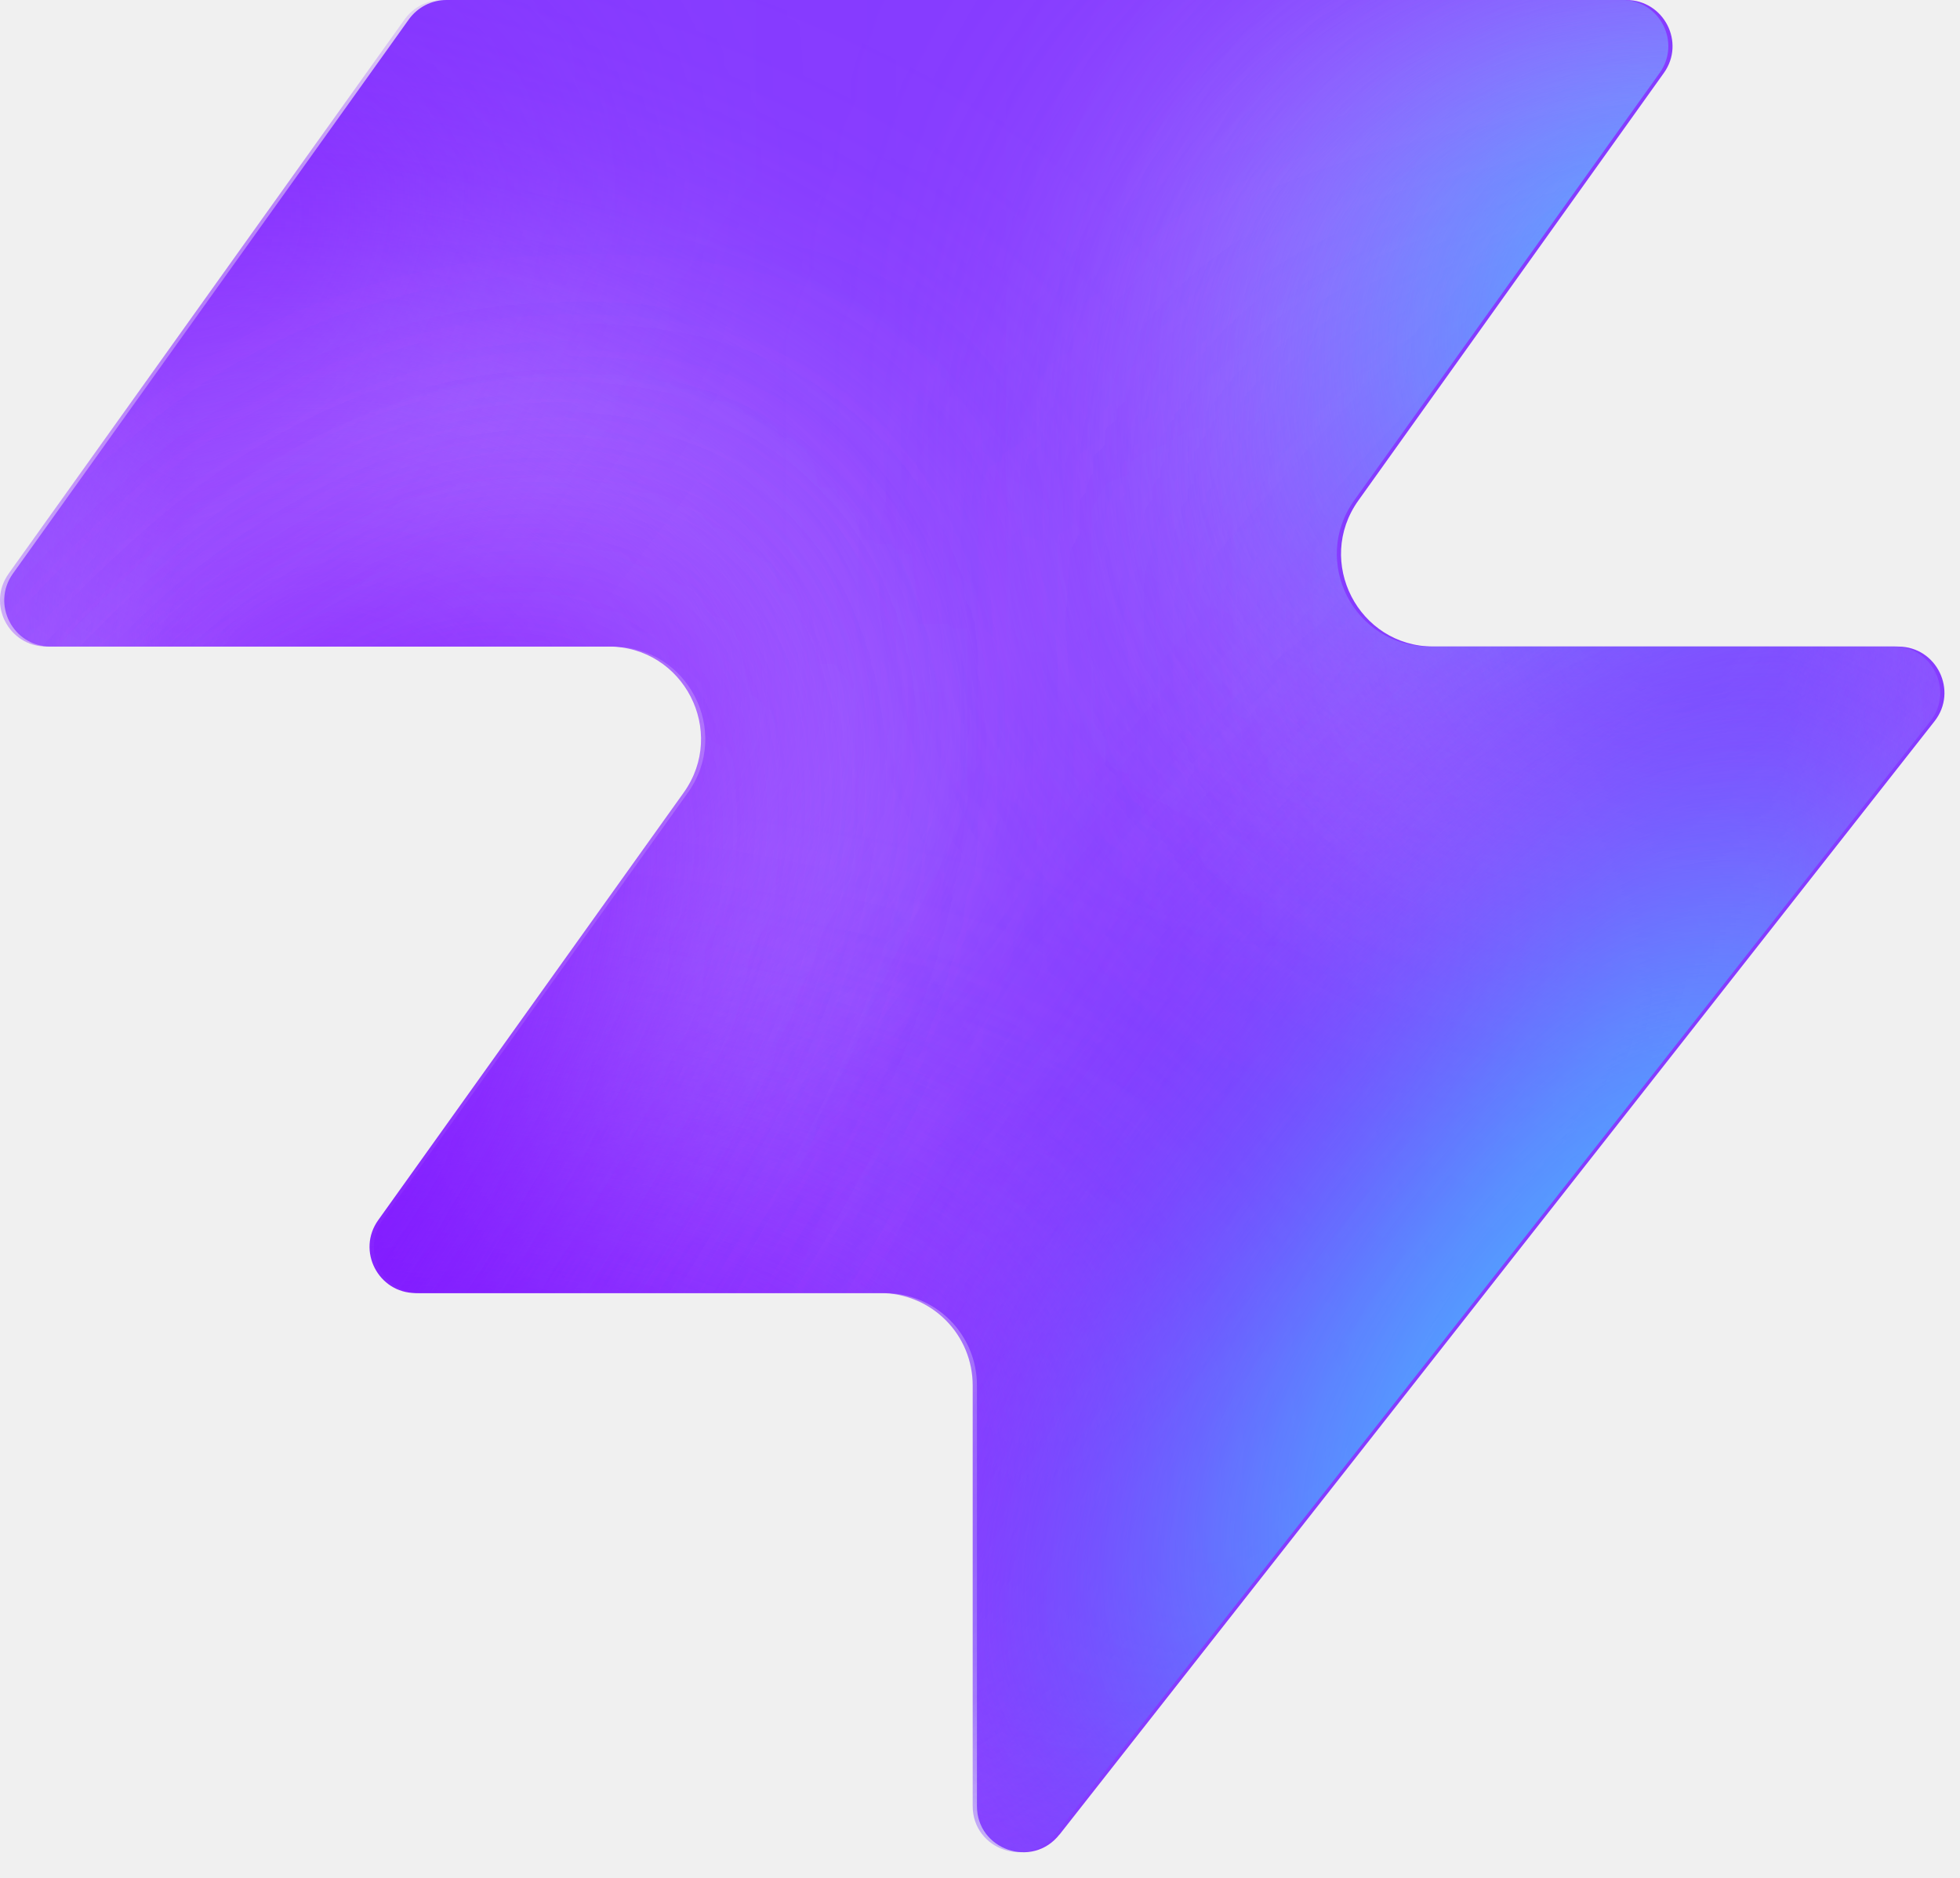
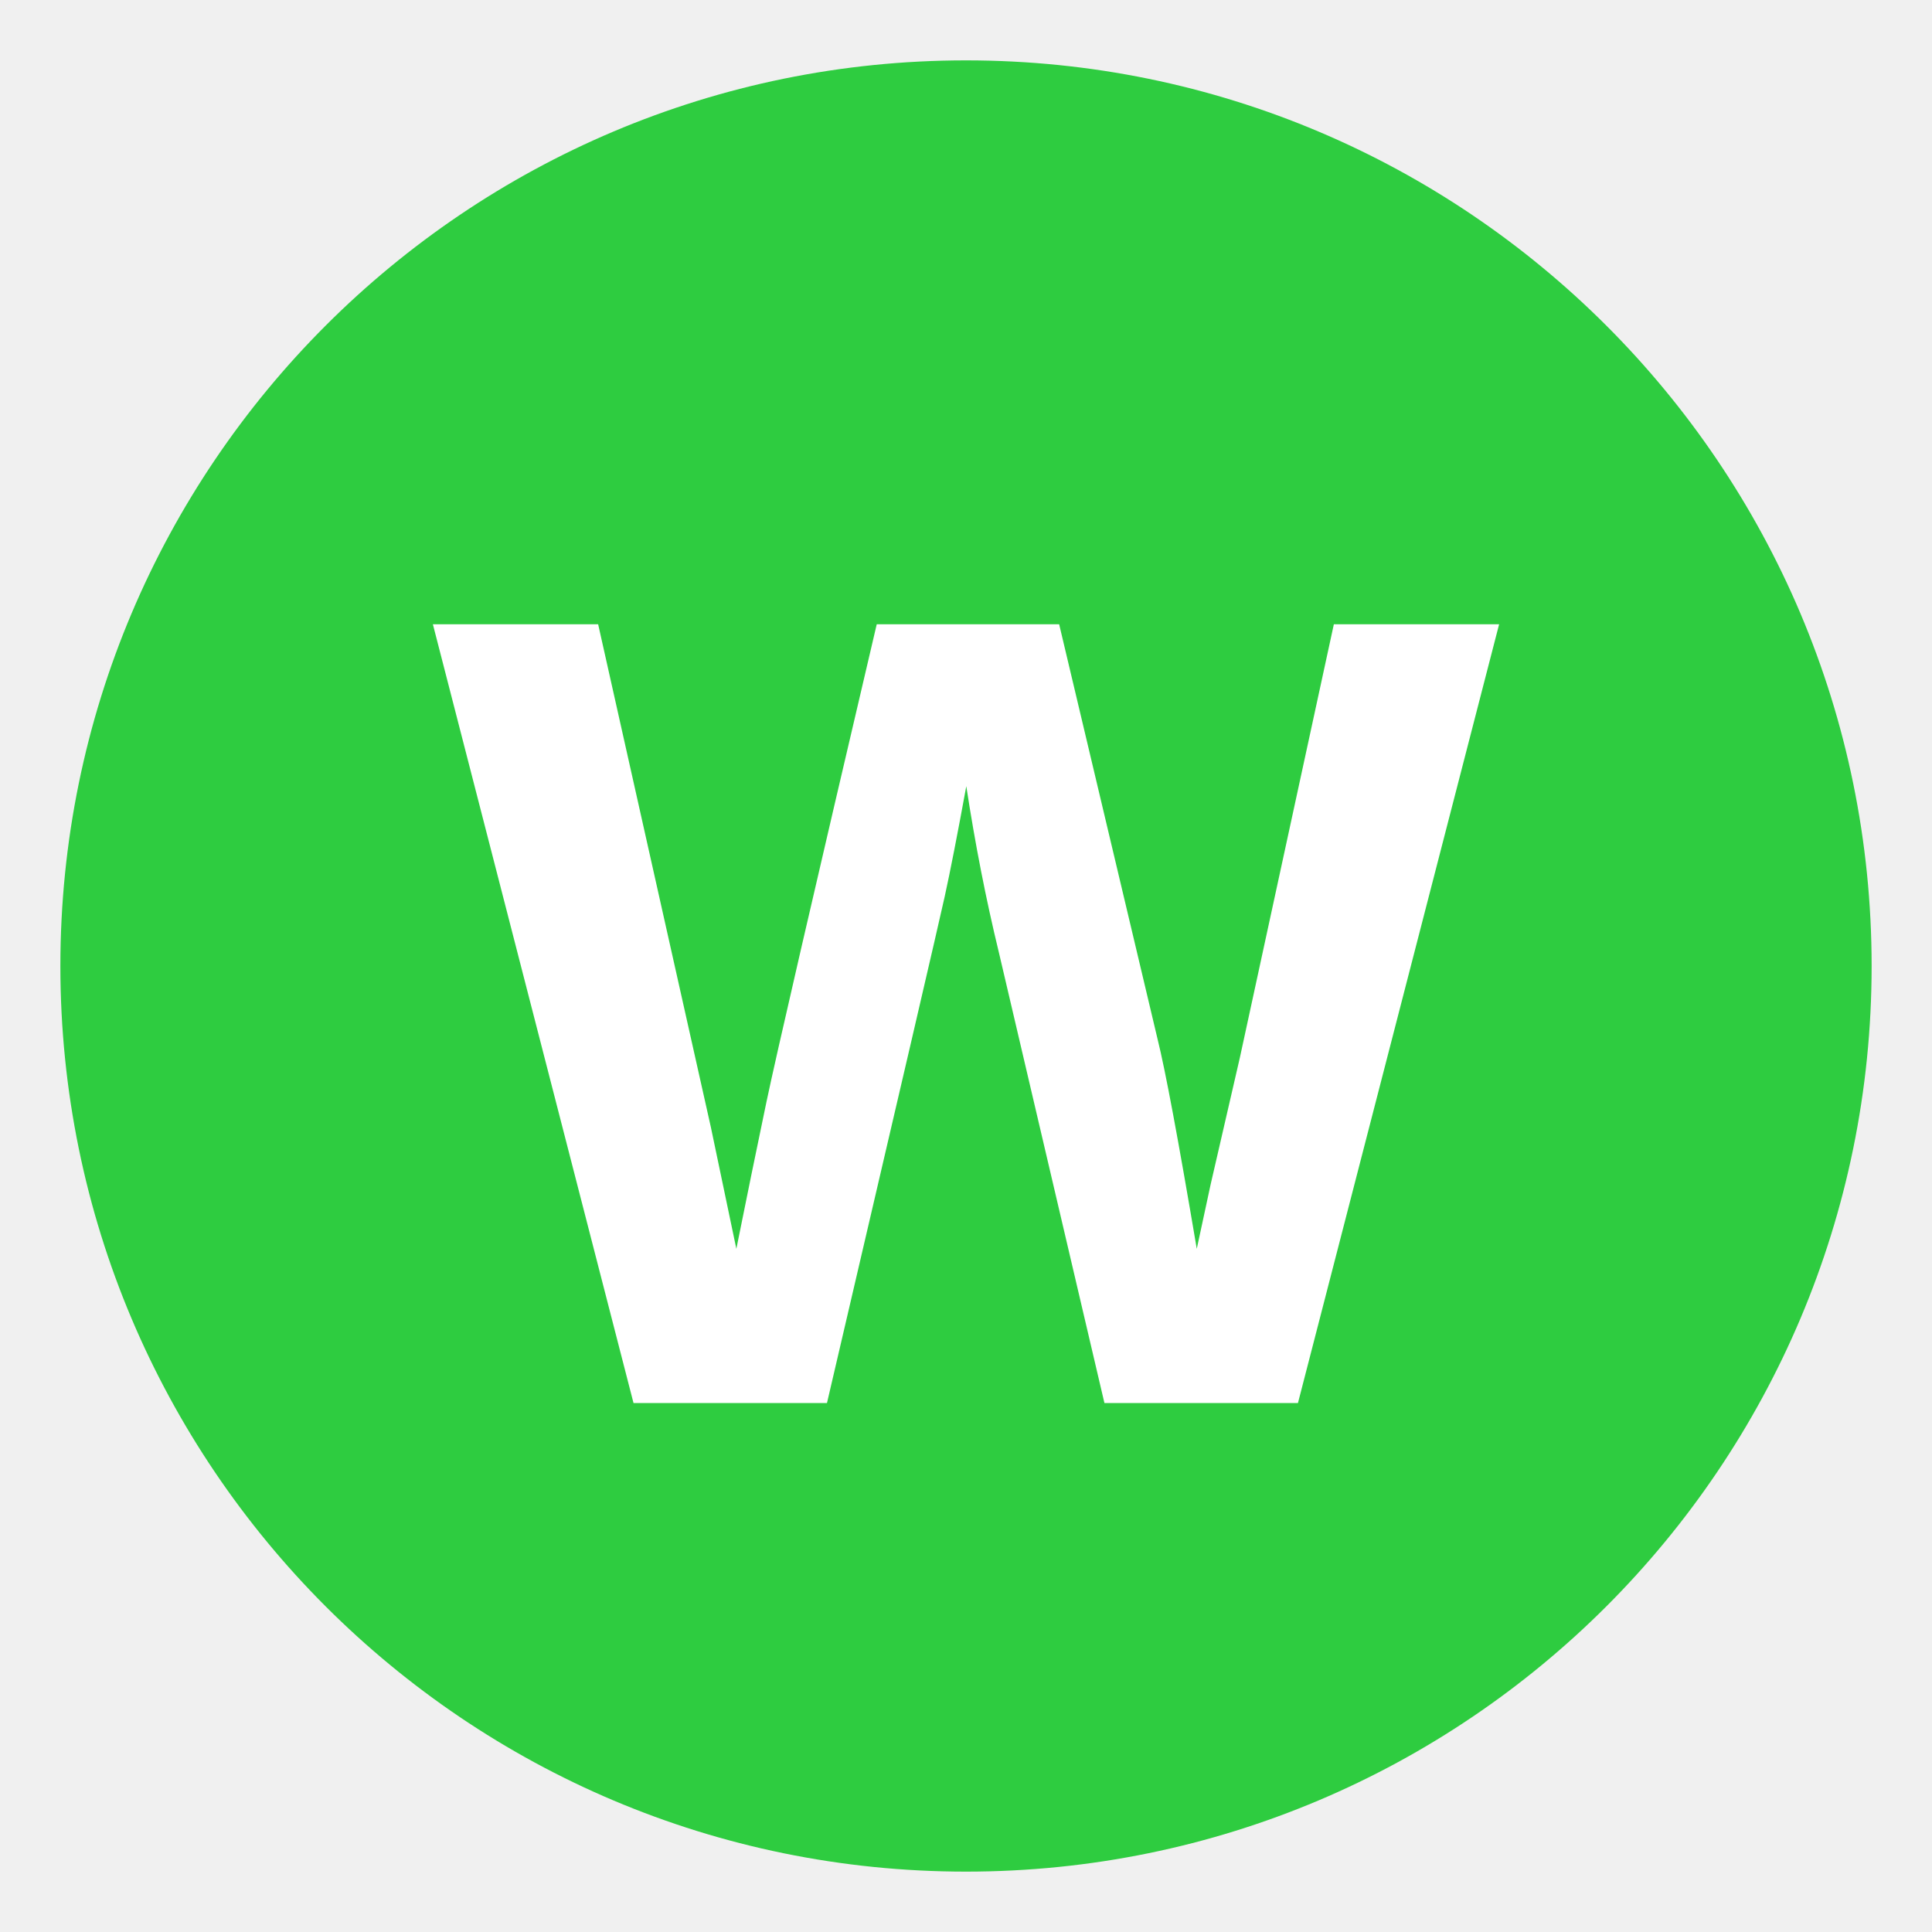
- <svg xmlns="http://www.w3.org/2000/svg" width="48" height="46" fill="none" viewBox="0 0 48 46">
-   <path fill="#863bff" d="M25.946 44.938c-.664.845-2.021.375-2.021-.698V33.937a2.26 2.26 0 0 0-2.262-2.262H10.287c-.92 0-1.456-1.04-.92-1.788l7.48-10.471c1.07-1.497 0-3.578-1.842-3.578H1.237c-.92 0-1.456-1.04-.92-1.788L10.013.474c.214-.297.556-.474.92-.474h28.894c.92 0 1.456 1.04.92 1.788l-7.48 10.471c-1.07 1.498 0 3.579 1.842 3.579h11.377c.943 0 1.473 1.088.89 1.83L25.947 44.94z" style="fill:#863bff;fill:color(display-p3 .525 .23 1);fill-opacity:1" />
-   <mask id="a" width="48" height="46" x="0" y="0" maskUnits="userSpaceOnUse" style="mask-type:alpha">
-     <path fill="#000" d="M25.842 44.938c-.664.844-2.021.375-2.021-.698V33.937a2.26 2.26 0 0 0-2.262-2.262H10.183c-.92 0-1.456-1.04-.92-1.788l7.48-10.471c1.07-1.498 0-3.579-1.842-3.579H1.133c-.92 0-1.456-1.04-.92-1.787L9.91.473c.214-.297.556-.474.92-.474h28.894c.92 0 1.456 1.04.92 1.788l-7.48 10.471c-1.07 1.498 0 3.578 1.842 3.578h11.377c.943 0 1.473 1.088.89 1.832L25.843 44.94z" style="fill:#000;fill-opacity:1" />
-   </mask>
-   <g mask="url(#a)">
-     <g filter="url(#b)">
-       <ellipse cx="5.508" cy="14.704" fill="#ede6ff" rx="5.508" ry="14.704" style="fill:#ede6ff;fill:color(display-p3 .927 .903 1);fill-opacity:1" transform="matrix(.00324 1 1 -.00324 -4.47 31.516)" />
-     </g>
-     <g filter="url(#c)">
-       <ellipse cx="10.399" cy="29.851" fill="#ede6ff" rx="10.399" ry="29.851" style="fill:#ede6ff;fill:color(display-p3 .927 .903 1);fill-opacity:1" transform="matrix(.00324 1 1 -.00324 -39.328 7.883)" />
-     </g>
-     <g filter="url(#d)">
-       <ellipse cx="5.508" cy="30.487" fill="#7e14ff" rx="5.508" ry="30.487" style="fill:#7e14ff;fill:color(display-p3 .492 .077 1);fill-opacity:1" transform="rotate(89.814 -25.913 -14.639)scale(1 -1)" />
-     </g>
-     <g filter="url(#e)">
-       <ellipse cx="5.508" cy="30.599" fill="#7e14ff" rx="5.508" ry="30.599" style="fill:#7e14ff;fill:color(display-p3 .492 .077 1);fill-opacity:1" transform="rotate(89.814 -32.644 -3.334)scale(1 -1)" />
-     </g>
-     <g filter="url(#f)">
-       <ellipse cx="5.508" cy="30.599" fill="#7e14ff" rx="5.508" ry="30.599" style="fill:#7e14ff;fill:color(display-p3 .492 .077 1);fill-opacity:1" transform="matrix(.00324 1 1 -.00324 -34.34 30.47)" />
-     </g>
-     <g filter="url(#g)">
-       <ellipse cx="14.072" cy="22.078" fill="#ede6ff" rx="14.072" ry="22.078" style="fill:#ede6ff;fill:color(display-p3 .927 .903 1);fill-opacity:1" transform="rotate(93.35 24.506 48.493)scale(-1 1)" />
-     </g>
-     <g filter="url(#h)">
-       <ellipse cx="3.47" cy="21.501" fill="#7e14ff" rx="3.47" ry="21.501" style="fill:#7e14ff;fill:color(display-p3 .492 .077 1);fill-opacity:1" transform="rotate(89.009 28.708 47.59)scale(-1 1)" />
-     </g>
-     <g filter="url(#i)">
-       <ellipse cx="3.47" cy="21.501" fill="#7e14ff" rx="3.47" ry="21.501" style="fill:#7e14ff;fill:color(display-p3 .492 .077 1);fill-opacity:1" transform="rotate(89.009 28.708 47.59)scale(-1 1)" />
-     </g>
-     <g filter="url(#j)">
-       <ellipse cx=".387" cy="8.972" fill="#7e14ff" rx="4.407" ry="29.108" style="fill:#7e14ff;fill:color(display-p3 .492 .077 1);fill-opacity:1" transform="rotate(39.51 .387 8.972)" />
-     </g>
-     <g filter="url(#k)">
-       <ellipse cx="47.523" cy="-6.092" fill="#7e14ff" rx="4.407" ry="29.108" style="fill:#7e14ff;fill:color(display-p3 .492 .077 1);fill-opacity:1" transform="rotate(37.892 47.523 -6.092)" />
-     </g>
-     <g filter="url(#l)">
-       <ellipse cx="41.412" cy="6.333" fill="#47bfff" rx="5.971" ry="9.665" style="fill:#47bfff;fill:color(display-p3 .28 .748 1);fill-opacity:1" transform="rotate(37.892 41.412 6.333)" />
-     </g>
-     <g filter="url(#m)">
-       <ellipse cx="-1.879" cy="38.332" fill="#7e14ff" rx="4.407" ry="29.108" style="fill:#7e14ff;fill:color(display-p3 .492 .077 1);fill-opacity:1" transform="rotate(37.892 -1.88 38.332)" />
-     </g>
-     <g filter="url(#n)">
-       <ellipse cx="-1.879" cy="38.332" fill="#7e14ff" rx="4.407" ry="29.108" style="fill:#7e14ff;fill:color(display-p3 .492 .077 1);fill-opacity:1" transform="rotate(37.892 -1.88 38.332)" />
-     </g>
-     <g filter="url(#o)">
-       <ellipse cx="35.651" cy="29.907" fill="#7e14ff" rx="4.407" ry="29.108" style="fill:#7e14ff;fill:color(display-p3 .492 .077 1);fill-opacity:1" transform="rotate(37.892 35.651 29.907)" />
-     </g>
-     <g filter="url(#p)">
-       <ellipse cx="38.418" cy="32.4" fill="#47bfff" rx="5.971" ry="15.297" style="fill:#47bfff;fill:color(display-p3 .28 .748 1);fill-opacity:1" transform="rotate(37.892 38.418 32.4)" />
-     </g>
-   </g>
-   <defs>
-     <filter id="b" width="60.045" height="41.654" x="-19.77" y="16.149" color-interpolation-filters="sRGB" filterUnits="userSpaceOnUse">
-       <feFlood flood-opacity="0" result="BackgroundImageFix" />
-       <feBlend in="SourceGraphic" in2="BackgroundImageFix" result="shape" />
-       <feGaussianBlur result="effect1_foregroundBlur_2002_17158" stdDeviation="7.659" />
-     </filter>
-     <filter id="c" width="90.34" height="51.437" x="-54.613" y="-7.533" color-interpolation-filters="sRGB" filterUnits="userSpaceOnUse">
-       <feFlood flood-opacity="0" result="BackgroundImageFix" />
-       <feBlend in="SourceGraphic" in2="BackgroundImageFix" result="shape" />
-       <feGaussianBlur result="effect1_foregroundBlur_2002_17158" stdDeviation="7.659" />
-     </filter>
-     <filter id="d" width="79.355" height="29.4" x="-49.64" y="2.03" color-interpolation-filters="sRGB" filterUnits="userSpaceOnUse">
-       <feFlood flood-opacity="0" result="BackgroundImageFix" />
-       <feBlend in="SourceGraphic" in2="BackgroundImageFix" result="shape" />
-       <feGaussianBlur result="effect1_foregroundBlur_2002_17158" stdDeviation="4.596" />
-     </filter>
-     <filter id="e" width="79.579" height="29.4" x="-45.045" y="20.029" color-interpolation-filters="sRGB" filterUnits="userSpaceOnUse">
-       <feFlood flood-opacity="0" result="BackgroundImageFix" />
-       <feBlend in="SourceGraphic" in2="BackgroundImageFix" result="shape" />
-       <feGaussianBlur result="effect1_foregroundBlur_2002_17158" stdDeviation="4.596" />
-     </filter>
-     <filter id="f" width="79.579" height="29.4" x="-43.513" y="21.178" color-interpolation-filters="sRGB" filterUnits="userSpaceOnUse">
-       <feFlood flood-opacity="0" result="BackgroundImageFix" />
-       <feBlend in="SourceGraphic" in2="BackgroundImageFix" result="shape" />
-       <feGaussianBlur result="effect1_foregroundBlur_2002_17158" stdDeviation="4.596" />
-     </filter>
-     <filter id="g" width="74.749" height="58.852" x="15.756" y="-17.901" color-interpolation-filters="sRGB" filterUnits="userSpaceOnUse">
-       <feFlood flood-opacity="0" result="BackgroundImageFix" />
-       <feBlend in="SourceGraphic" in2="BackgroundImageFix" result="shape" />
-       <feGaussianBlur result="effect1_foregroundBlur_2002_17158" stdDeviation="7.659" />
-     </filter>
-     <filter id="h" width="61.377" height="25.362" x="23.548" y="2.284" color-interpolation-filters="sRGB" filterUnits="userSpaceOnUse">
-       <feFlood flood-opacity="0" result="BackgroundImageFix" />
-       <feBlend in="SourceGraphic" in2="BackgroundImageFix" result="shape" />
-       <feGaussianBlur result="effect1_foregroundBlur_2002_17158" stdDeviation="4.596" />
-     </filter>
-     <filter id="i" width="61.377" height="25.362" x="23.548" y="2.284" color-interpolation-filters="sRGB" filterUnits="userSpaceOnUse">
-       <feFlood flood-opacity="0" result="BackgroundImageFix" />
-       <feBlend in="SourceGraphic" in2="BackgroundImageFix" result="shape" />
-       <feGaussianBlur result="effect1_foregroundBlur_2002_17158" stdDeviation="4.596" />
-     </filter>
-     <filter id="j" width="56.045" height="63.649" x="-27.636" y="-22.853" color-interpolation-filters="sRGB" filterUnits="userSpaceOnUse">
-       <feFlood flood-opacity="0" result="BackgroundImageFix" />
-       <feBlend in="SourceGraphic" in2="BackgroundImageFix" result="shape" />
-       <feGaussianBlur result="effect1_foregroundBlur_2002_17158" stdDeviation="4.596" />
-     </filter>
-     <filter id="k" width="54.814" height="64.646" x="20.116" y="-38.415" color-interpolation-filters="sRGB" filterUnits="userSpaceOnUse">
-       <feFlood flood-opacity="0" result="BackgroundImageFix" />
-       <feBlend in="SourceGraphic" in2="BackgroundImageFix" result="shape" />
-       <feGaussianBlur result="effect1_foregroundBlur_2002_17158" stdDeviation="4.596" />
-     </filter>
-     <filter id="l" width="33.541" height="35.313" x="24.641" y="-11.323" color-interpolation-filters="sRGB" filterUnits="userSpaceOnUse">
-       <feFlood flood-opacity="0" result="BackgroundImageFix" />
-       <feBlend in="SourceGraphic" in2="BackgroundImageFix" result="shape" />
-       <feGaussianBlur result="effect1_foregroundBlur_2002_17158" stdDeviation="4.596" />
-     </filter>
-     <filter id="m" width="54.814" height="64.646" x="-29.286" y="6.009" color-interpolation-filters="sRGB" filterUnits="userSpaceOnUse">
-       <feFlood flood-opacity="0" result="BackgroundImageFix" />
-       <feBlend in="SourceGraphic" in2="BackgroundImageFix" result="shape" />
-       <feGaussianBlur result="effect1_foregroundBlur_2002_17158" stdDeviation="4.596" />
-     </filter>
-     <filter id="n" width="54.814" height="64.646" x="-29.286" y="6.009" color-interpolation-filters="sRGB" filterUnits="userSpaceOnUse">
-       <feFlood flood-opacity="0" result="BackgroundImageFix" />
-       <feBlend in="SourceGraphic" in2="BackgroundImageFix" result="shape" />
-       <feGaussianBlur result="effect1_foregroundBlur_2002_17158" stdDeviation="4.596" />
-     </filter>
-     <filter id="o" width="54.814" height="64.646" x="8.244" y="-2.416" color-interpolation-filters="sRGB" filterUnits="userSpaceOnUse">
-       <feFlood flood-opacity="0" result="BackgroundImageFix" />
-       <feBlend in="SourceGraphic" in2="BackgroundImageFix" result="shape" />
-       <feGaussianBlur result="effect1_foregroundBlur_2002_17158" stdDeviation="4.596" />
-     </filter>
-     <filter id="p" width="39.409" height="43.623" x="18.713" y="10.588" color-interpolation-filters="sRGB" filterUnits="userSpaceOnUse">
-       <feFlood flood-opacity="0" result="BackgroundImageFix" />
-       <feBlend in="SourceGraphic" in2="BackgroundImageFix" result="shape" />
-       <feGaussianBlur result="effect1_foregroundBlur_2002_17158" stdDeviation="4.596" />
-     </filter>
-   </defs>
+ <svg xmlns="http://www.w3.org/2000/svg" viewBox="0 0 512 512">
+   <circle cx="256" cy="256" r="240" fill="#2ecc40" />
+   <text x="50%" y="56%" text-anchor="middle" font-size="300" font-family="Arial, Helvetica, sans-serif" font-weight="bold" fill="white" dominant-baseline="middle">
+     W
+   </text>
</svg>
